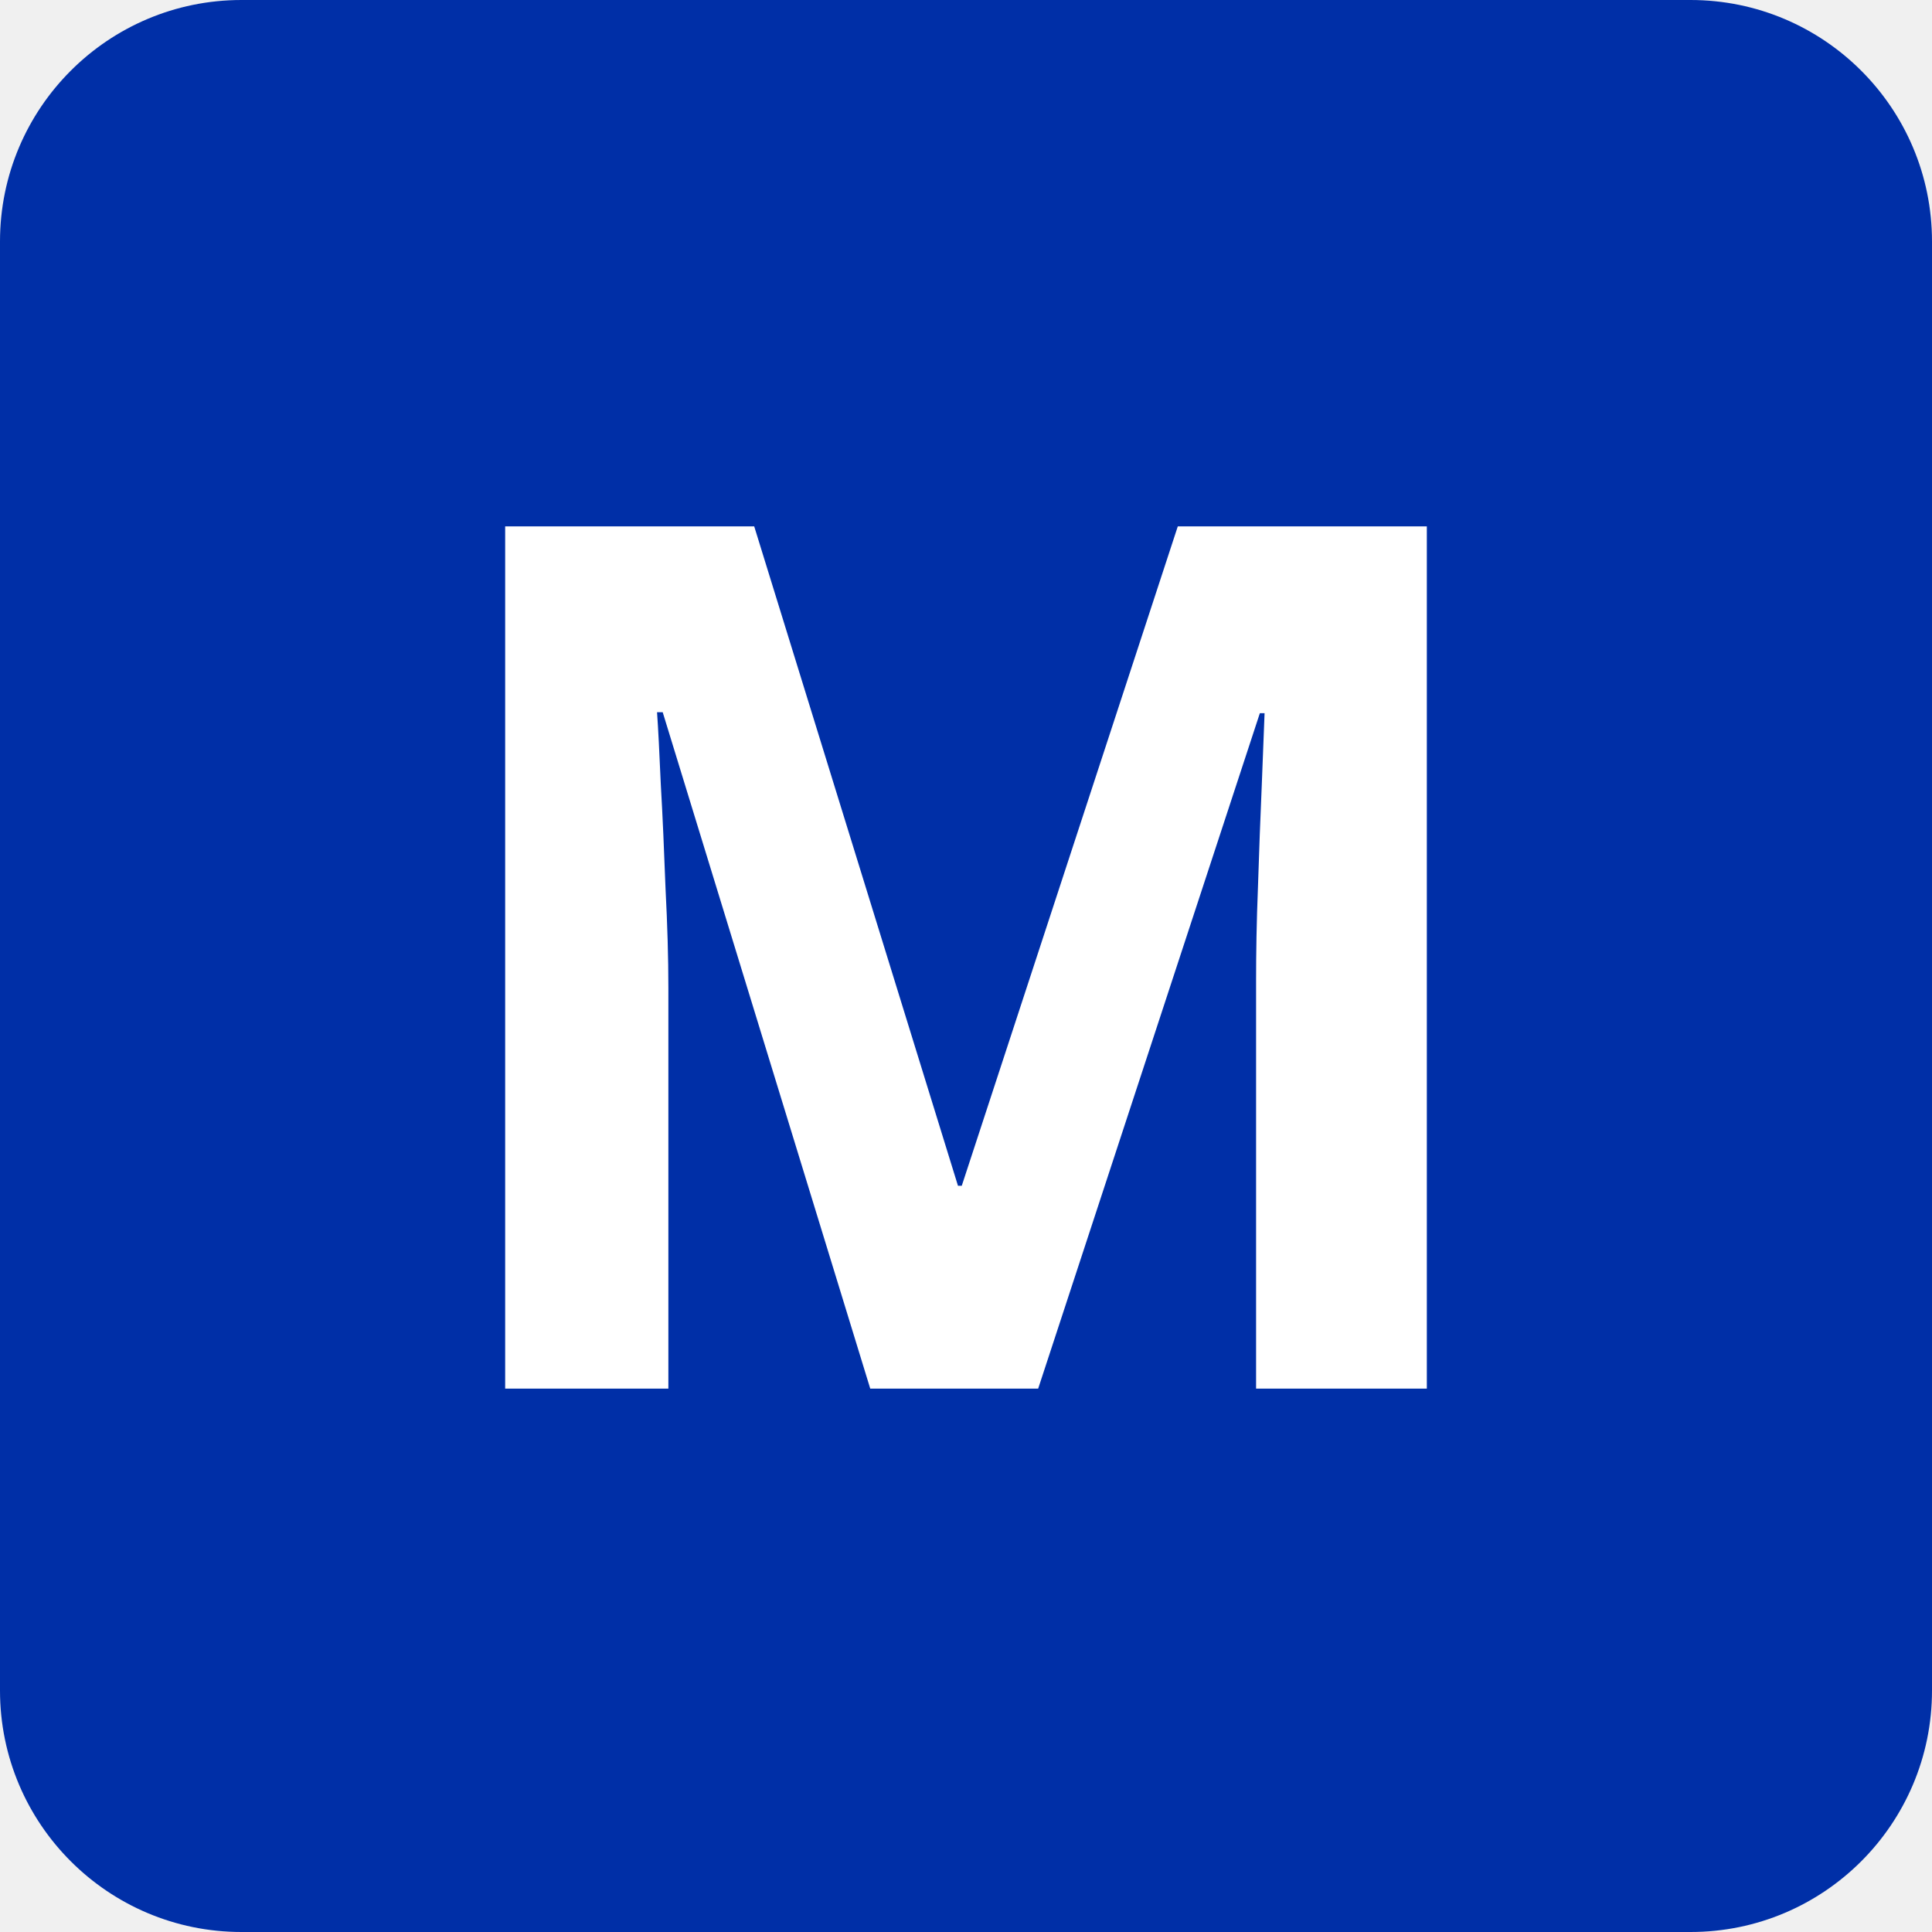
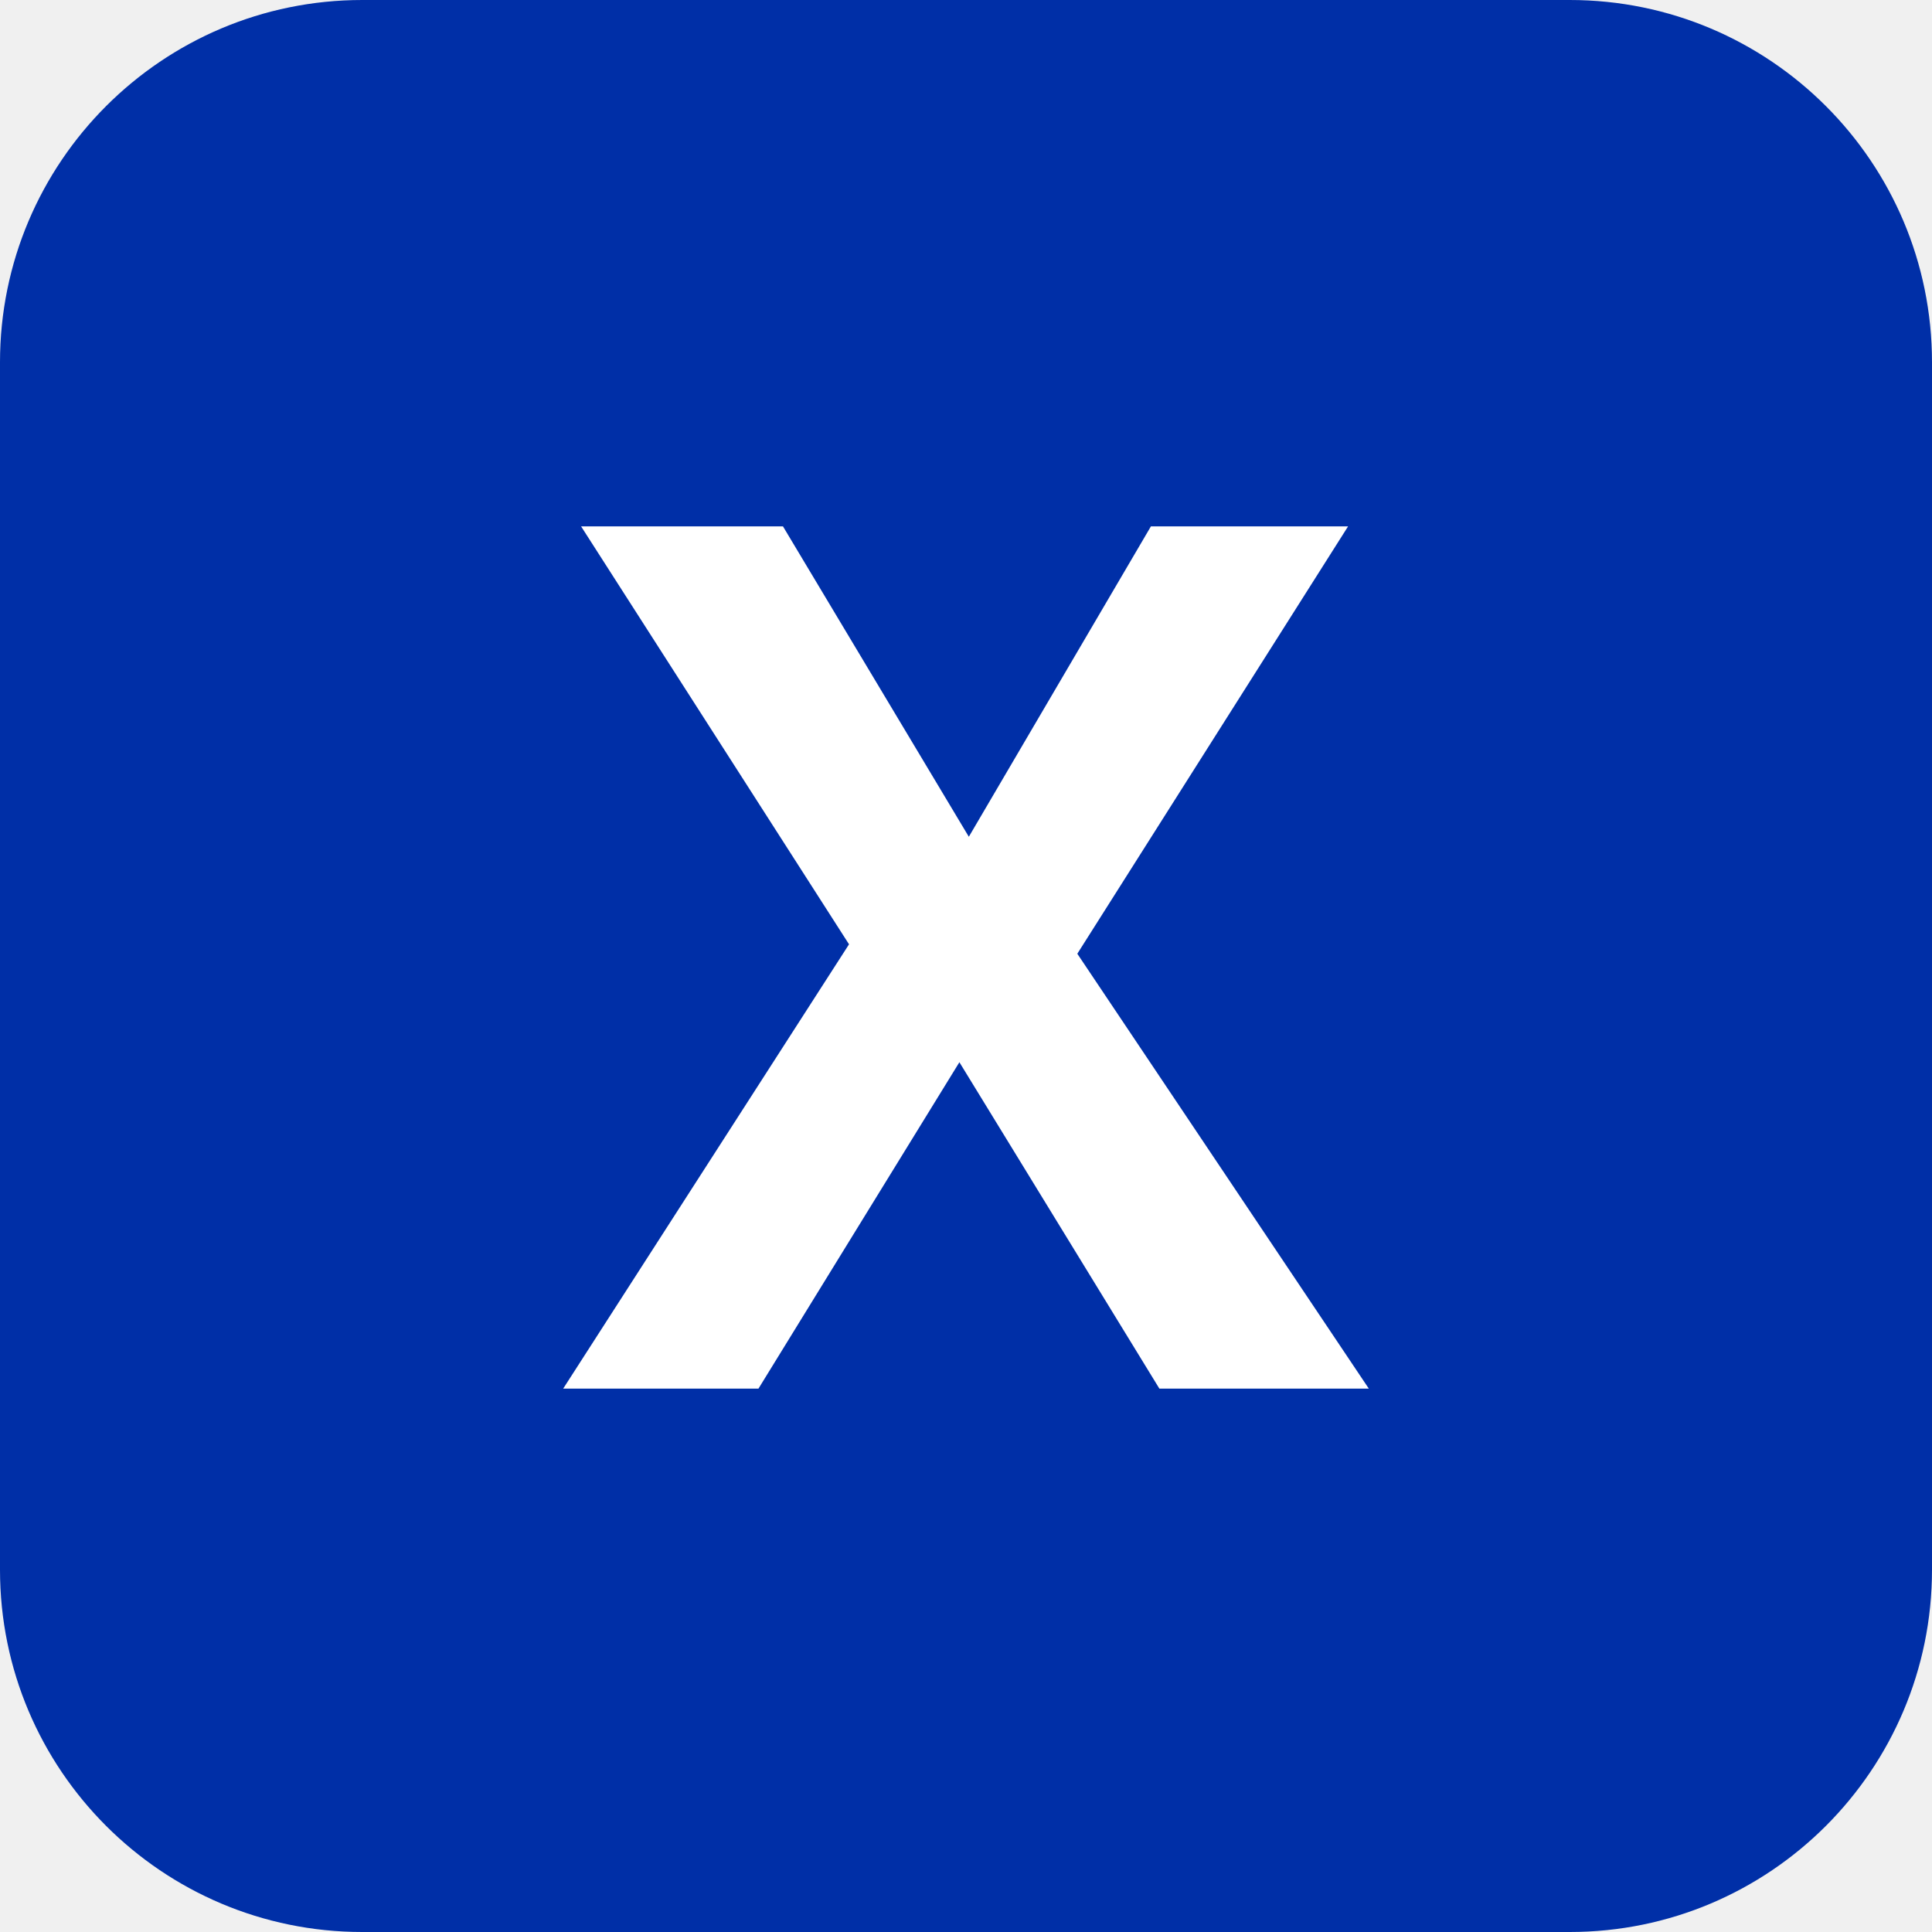
<svg xmlns="http://www.w3.org/2000/svg" viewBox="0 0 32 32">
-   <rect width="32" height="32" rx="4" fill="#002FA7" />
-   <text x="16" y="23" text-anchor="middle" fill="white" font-family="sans-serif" font-size="20" font-weight="bold">M</text>
+   <rect width="32" height="32" rx="6" fill="#002FA7" />
+   <text x="16" y="23" text-anchor="middle" fill="white" font-family="sans-serif" font-size="20" font-weight="bold">X</text>
</svg>
